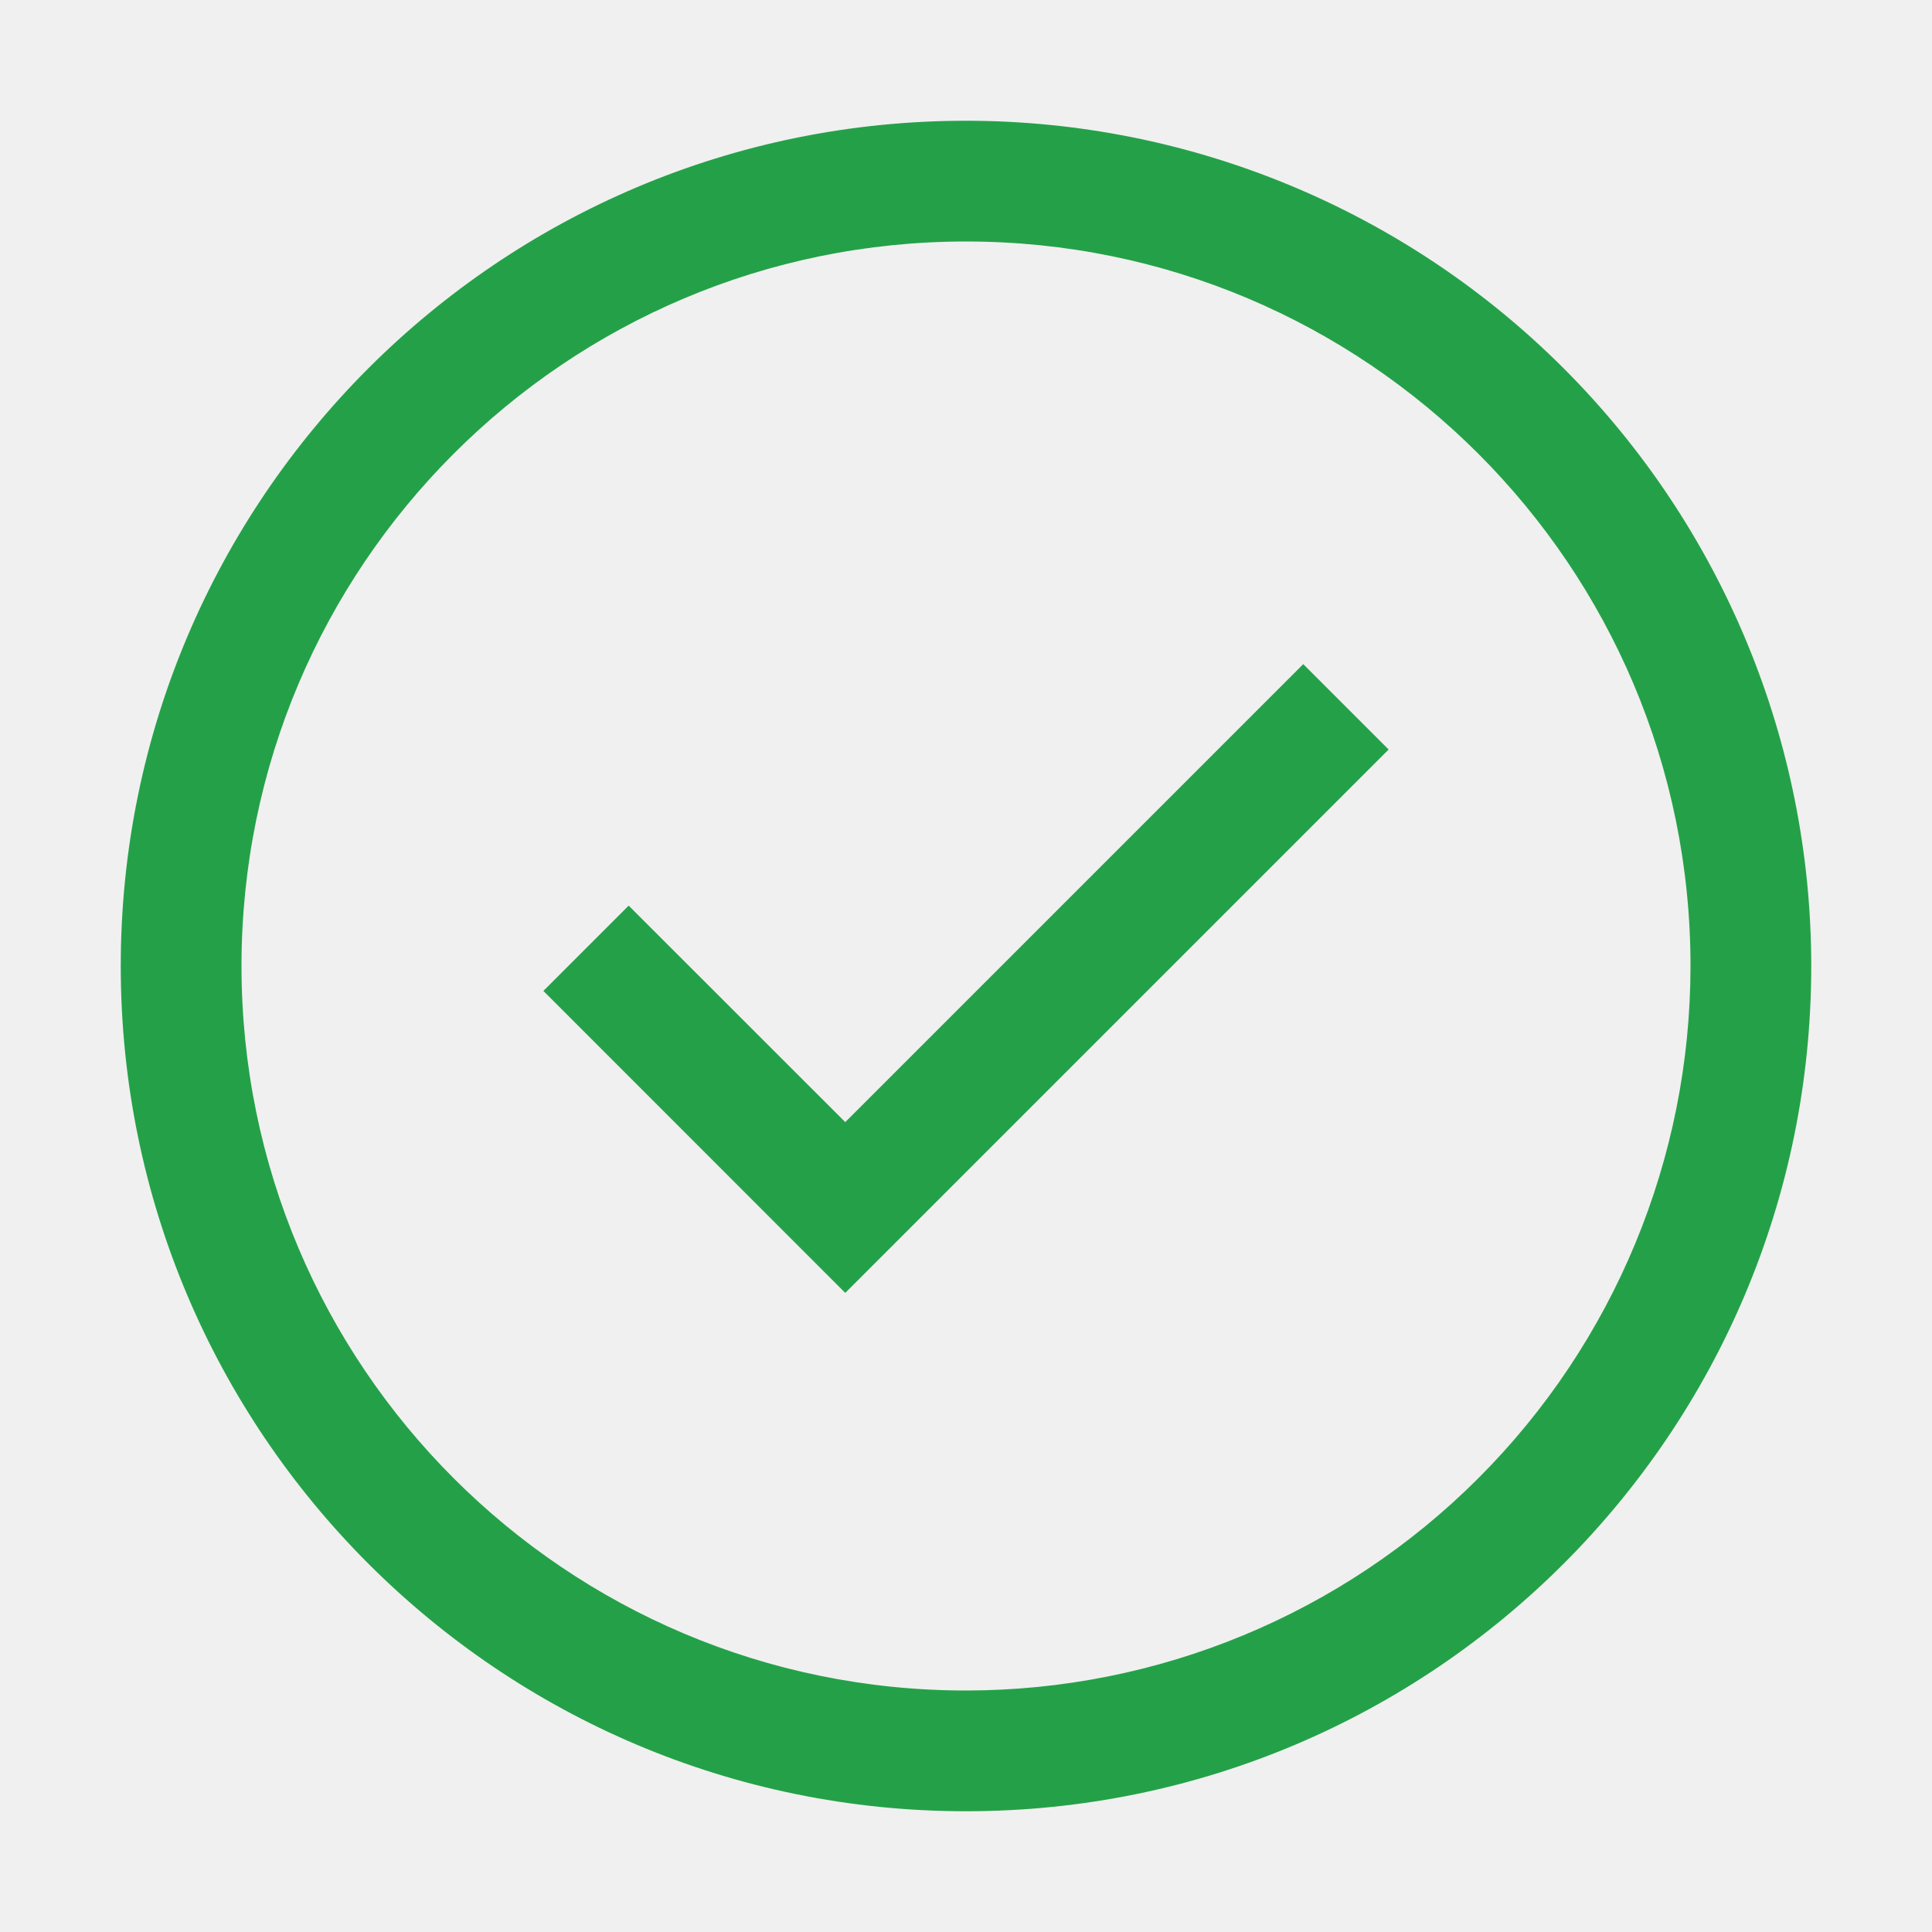
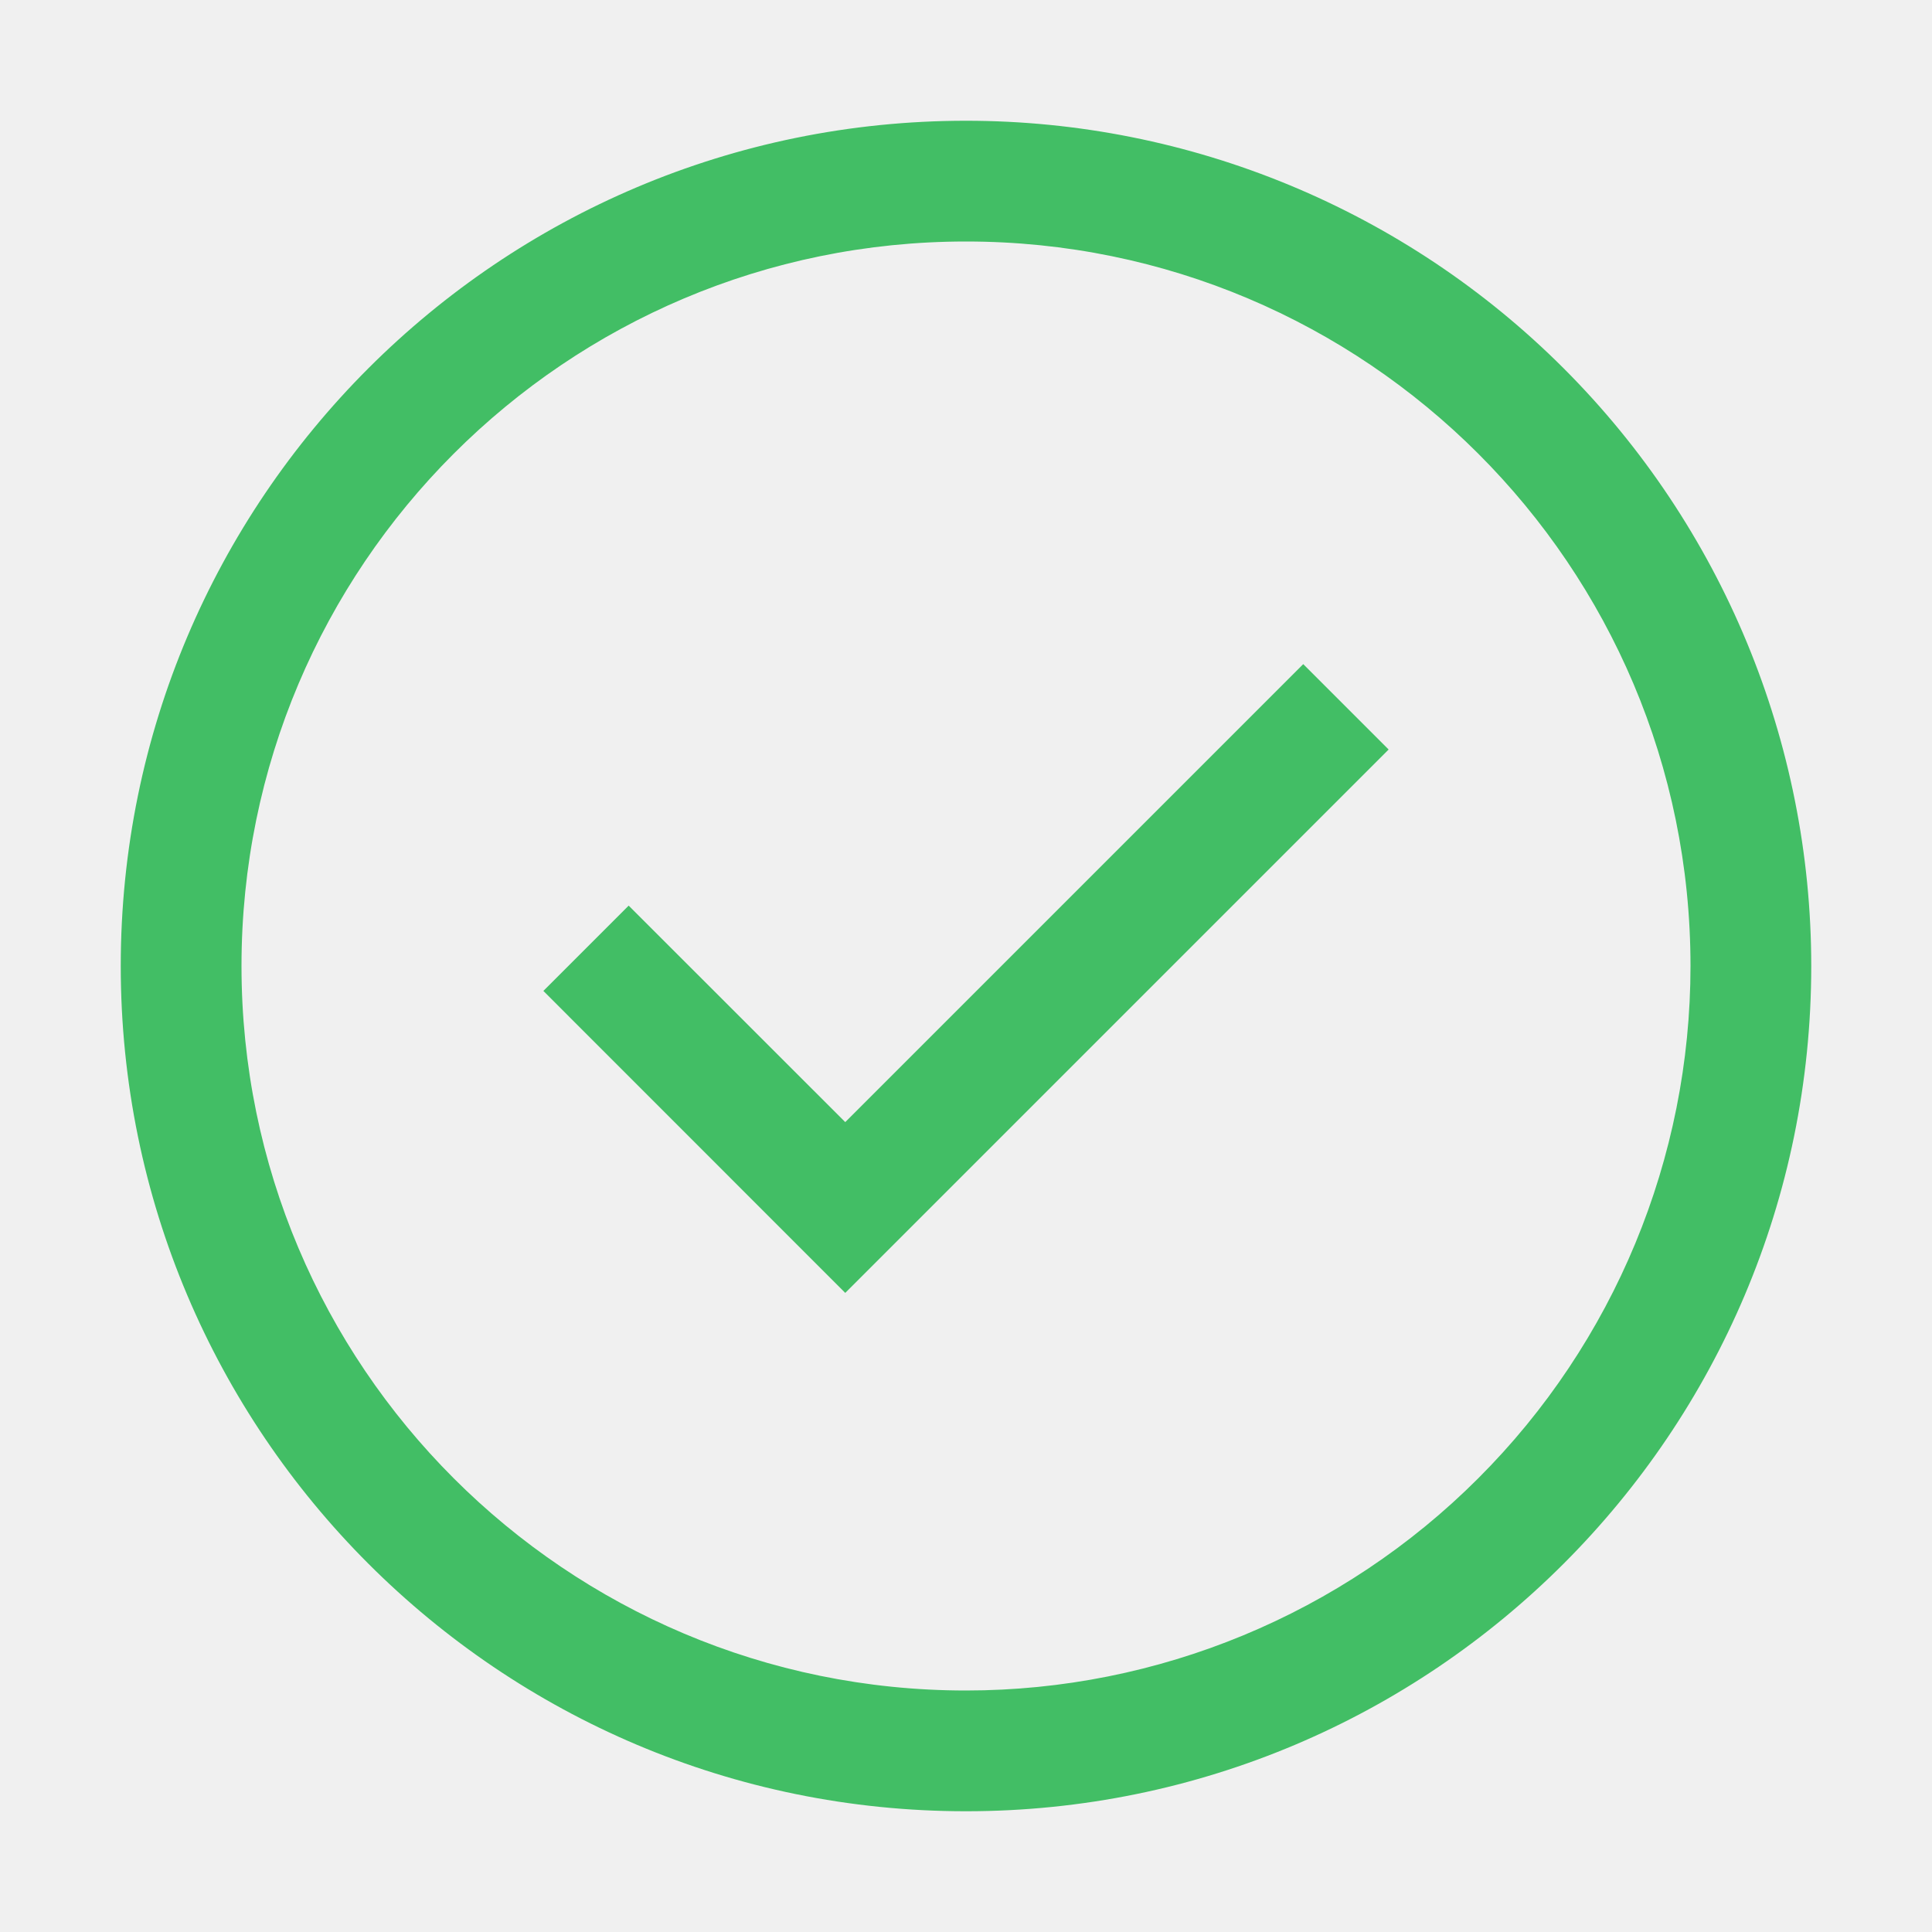
- <svg xmlns="http://www.w3.org/2000/svg" width="20px" height="20px" viewBox="0 0 20 20" version="1.1">
-   <g id="Structure" stroke="none" stroke-width="1" fill="none" fill-rule="evenodd">
-     <polygon id="Path" fill="#24a148" fill-rule="nonzero" points="8.75 13.384 5.625 10.258 6.508 9.375 8.75 11.616 13.491 6.875 14.375 7.759">
-         </polygon>
-     <path d="M10,1.25 C5.168,1.25 1.25,5.168 1.25,10 C1.25,14.832 5.168,18.75 10,18.75 C14.832,18.75 18.75,14.832 18.75,10 C18.75,7.679 17.828,5.454 16.187,3.813 C14.546,2.172 12.321,1.25 10,1.25 Z M10,17.5 C5.858,17.5 2.5,14.142 2.5,10 C2.5,5.858 5.858,2.5 10,2.5 C14.142,2.5 17.5,5.858 17.5,10 C17.5,11.989 16.71,13.897 15.303,15.303 C13.897,16.71 11.989,17.5 10,17.5 Z" id="Shape" fill="#24a148" fill-rule="nonzero" />
-     <rect id="_Transparent_Rectangle_" x="0" y="0" width="20" height="20" />
+ <svg xmlns="http://www.w3.org/2000/svg" width="20" height="20" viewBox="0 0 20 20" fill="none">
+   <g clip-path="url(#clip0_13_991)">
+     <path d="M8.75 13.384L5.625 10.258L6.508 9.375L8.75 11.616L13.491 6.875L14.375 7.759L8.75 13.384Z" fill="#42BE65" />
+     <path d="M10 1.25C5.168 1.25 1.25 5.168 1.25 10C1.25 14.832 5.168 18.75 10 18.75C14.832 18.75 18.75 14.832 18.75 10C18.75 7.679 17.828 5.454 16.187 3.813C14.546 2.172 12.321 1.25 10 1.25ZM10 17.5C5.858 17.5 2.5 14.142 2.5 10C2.5 5.858 5.858 2.5 10 2.5C14.142 2.5 17.5 5.858 17.5 10C17.5 11.989 16.71 13.897 15.303 15.303C13.897 16.71 11.989 17.5 10 17.5Z" fill="#42BE65" />
  </g>
+   <defs>
+     <clipPath id="clip0_13_991">
+       <rect width="20" height="20" fill="white" />
+     </clipPath>
+   </defs>
</svg>
